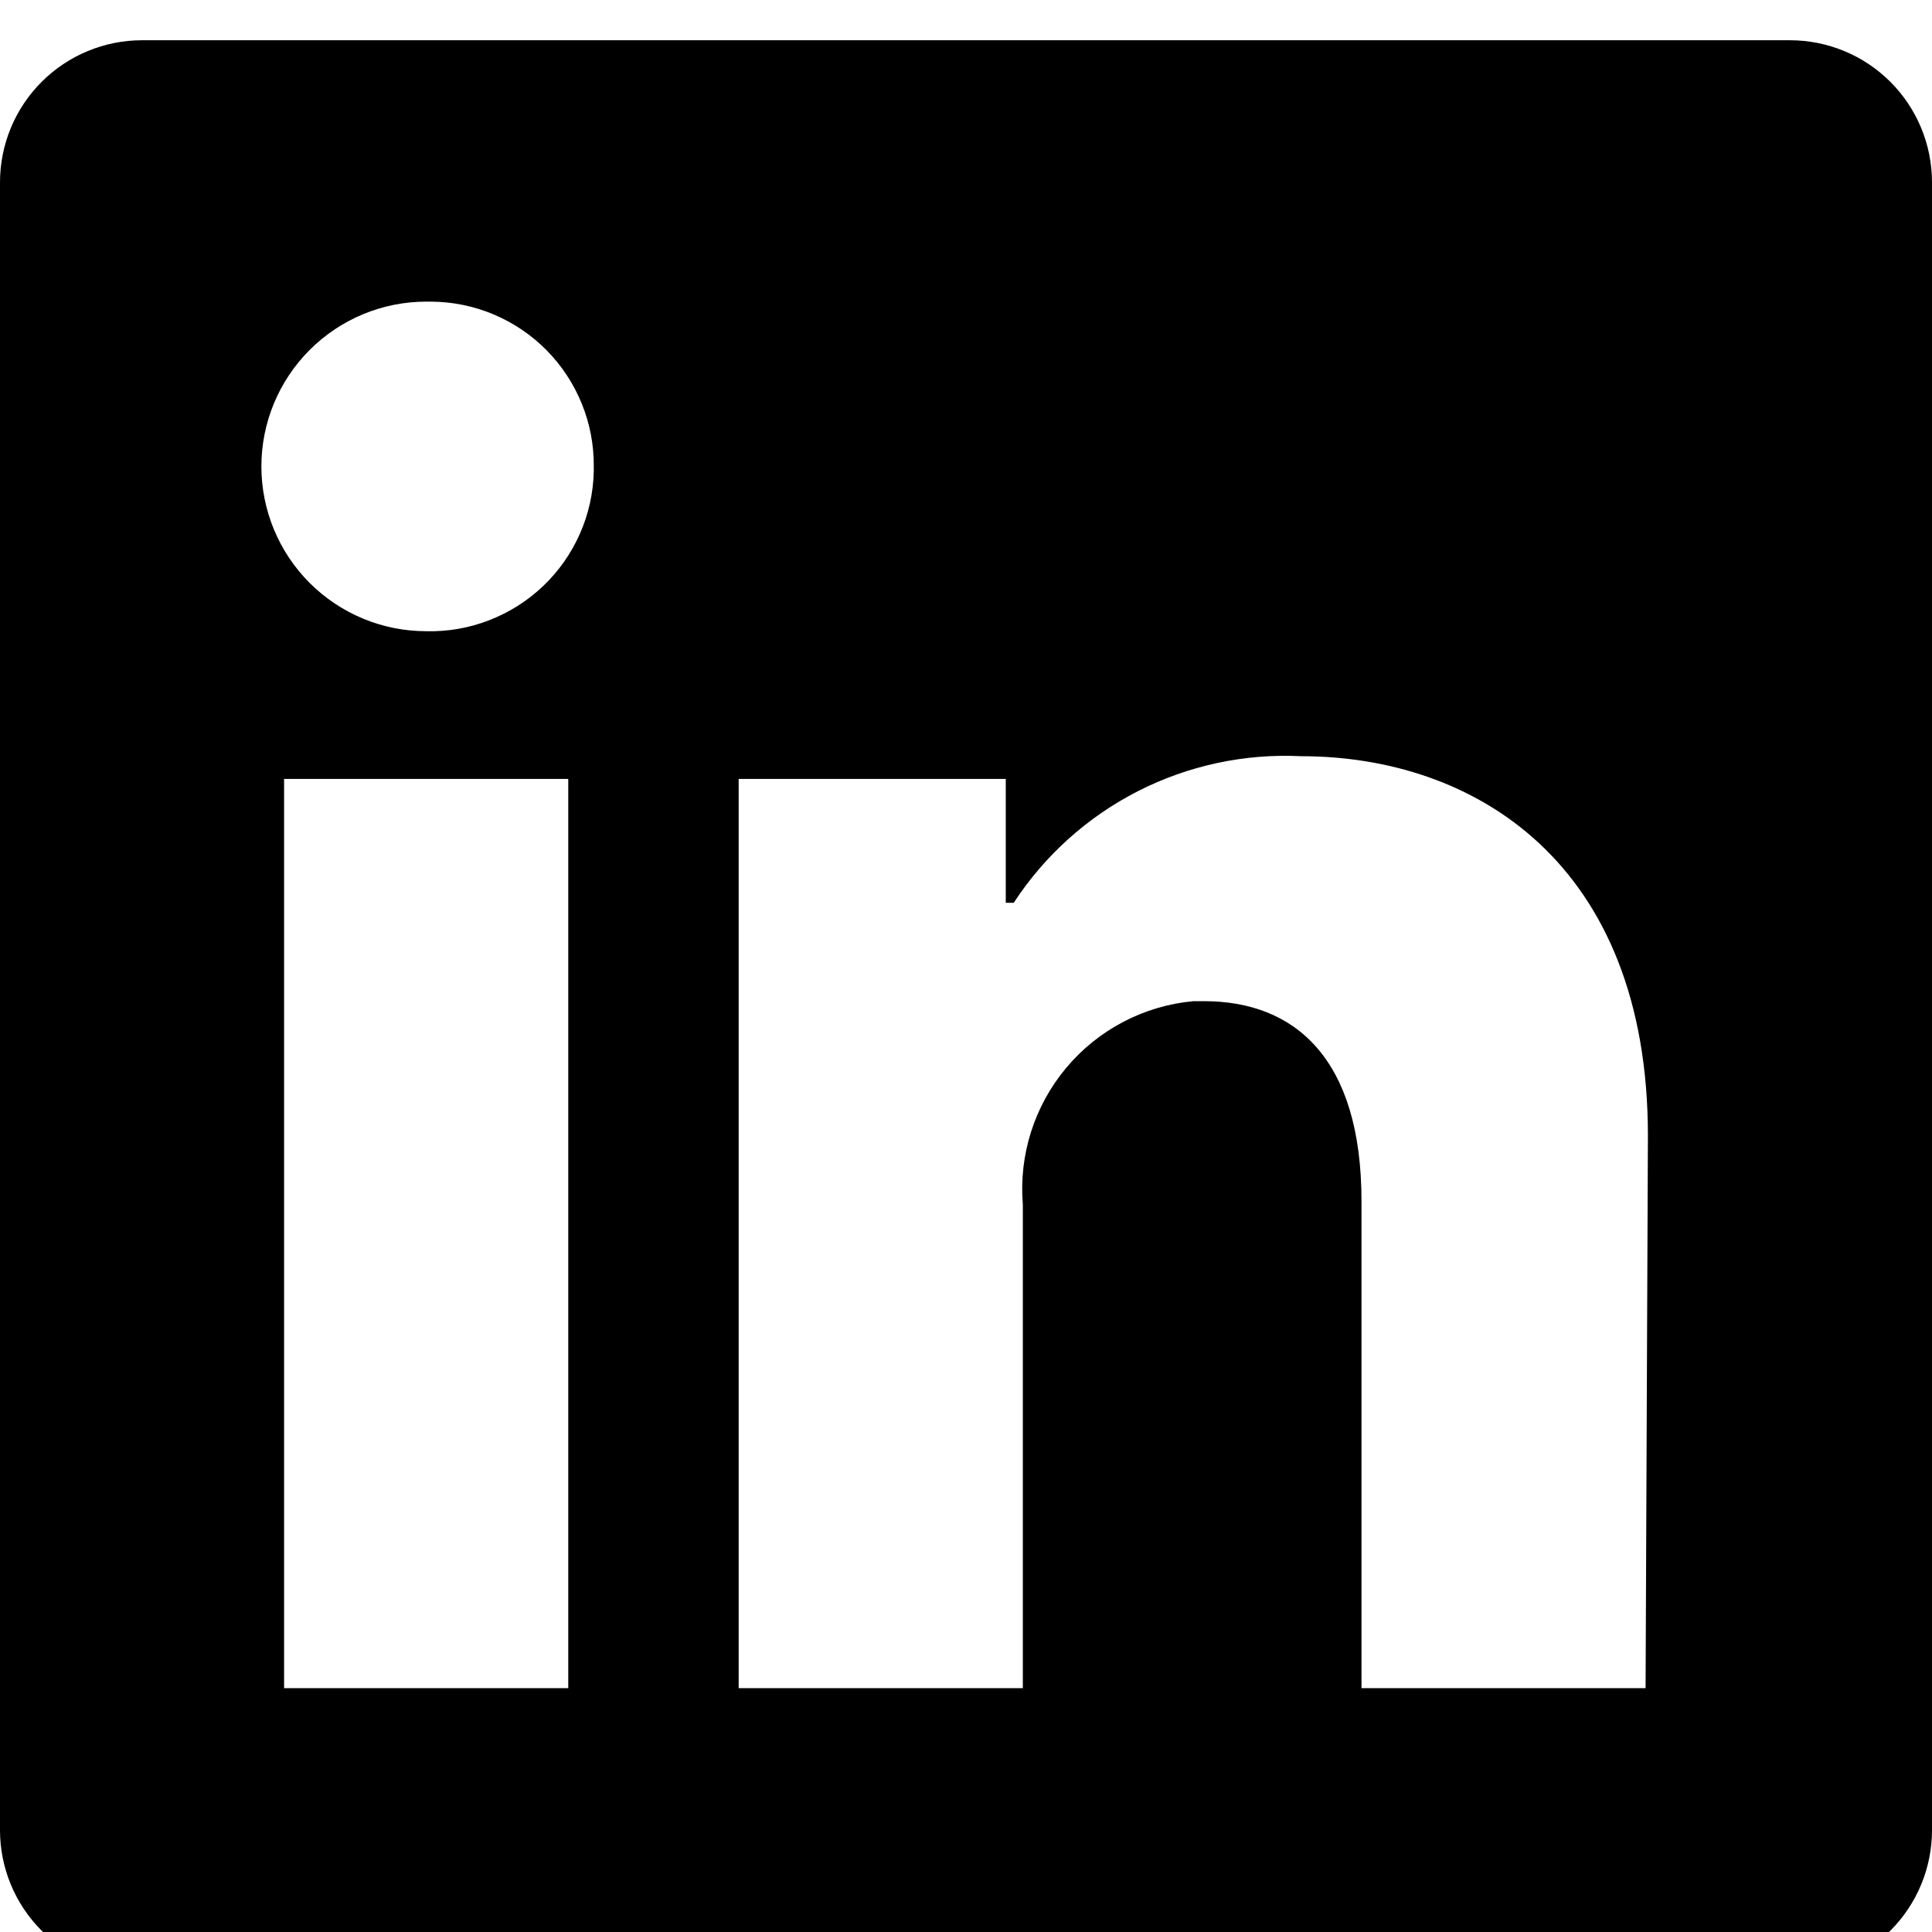
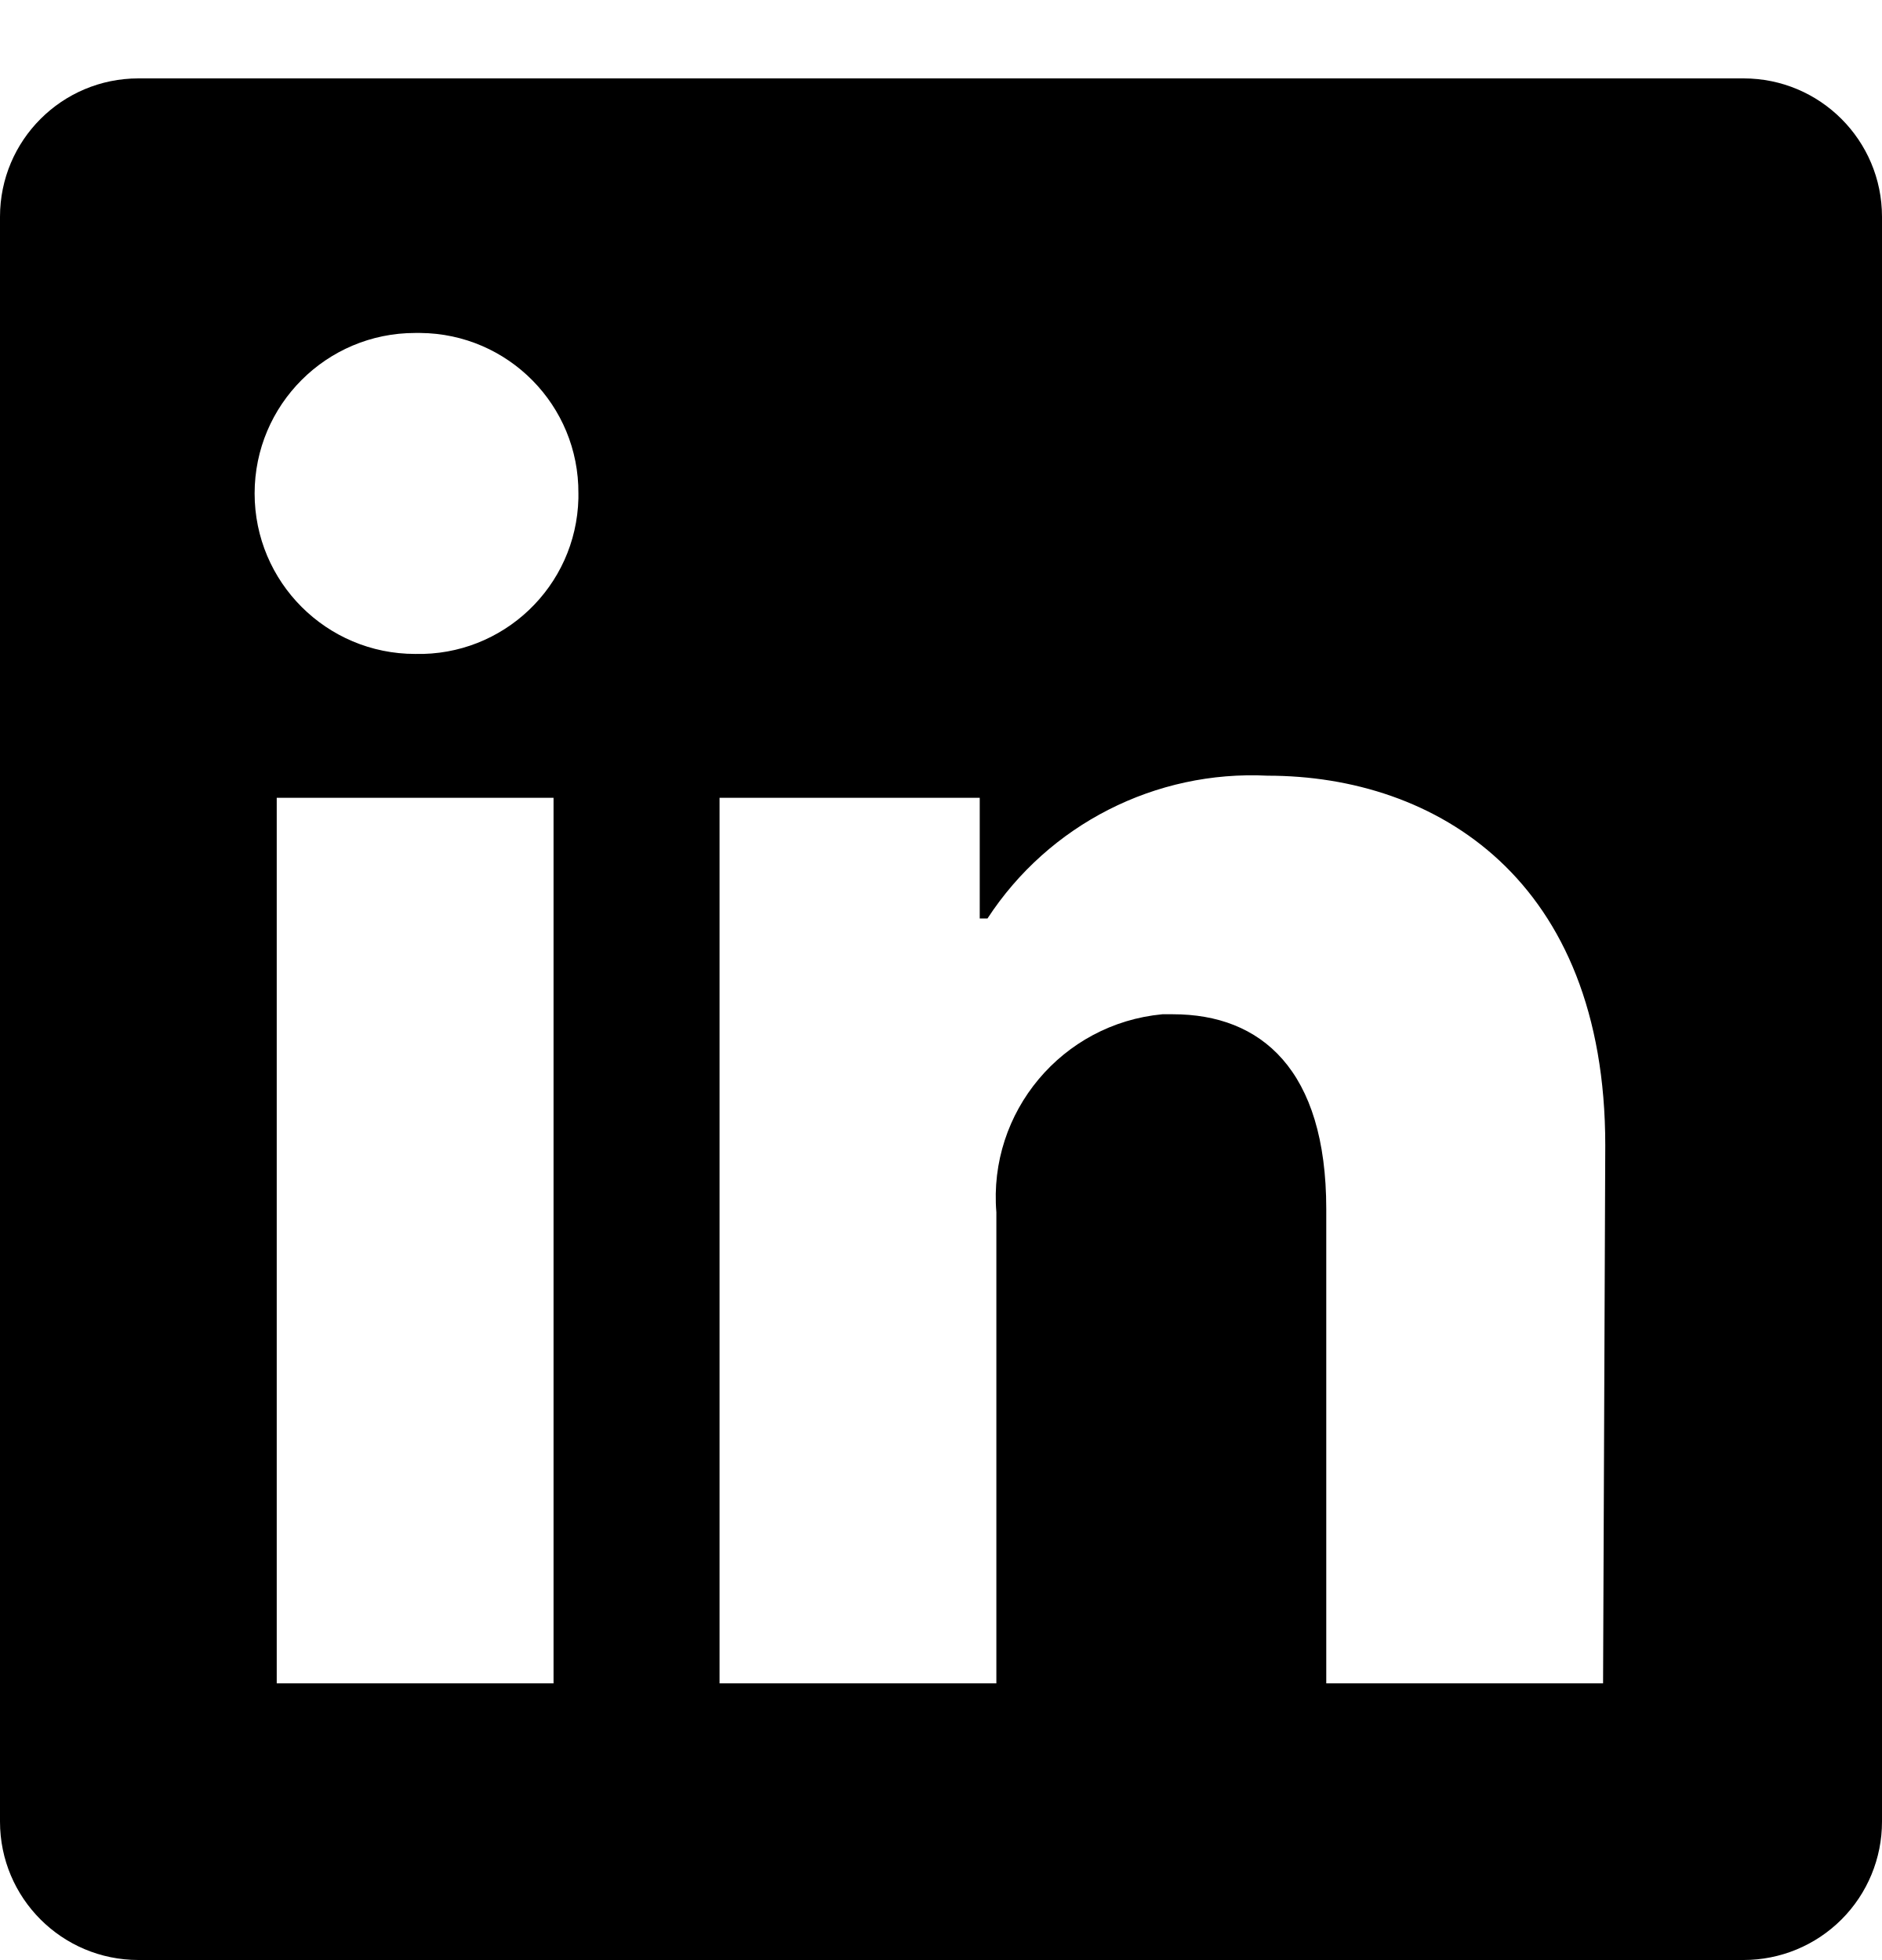
- <svg xmlns="http://www.w3.org/2000/svg" width="24" height="24" viewBox="0 0 24 24" fill="none">
-   <path d="M24 2.265V22.735C24 23.203 23.814 23.652 23.483 23.983C23.152 24.314 22.703 24.5 22.235 24.5H1.765C1.297 24.5 0.848 24.314 0.517 23.983C0.186 23.652 0 23.203 0 22.735L0 2.265C0 1.797 0.186 1.348 0.517 1.017C0.848 0.686 1.297 0.5 1.765 0.5L22.235 0.5C22.703 0.5 23.152 0.686 23.483 1.017C23.814 1.348 24 1.797 24 2.265V2.265ZM7.059 9.676H3.529V20.971H7.059V9.676ZM7.376 5.794C7.378 5.527 7.328 5.262 7.227 5.015C7.127 4.768 6.979 4.543 6.791 4.352C6.604 4.162 6.38 4.011 6.135 3.907C5.889 3.803 5.625 3.749 5.358 3.747H5.294C4.751 3.747 4.231 3.963 3.847 4.347C3.463 4.731 3.247 5.251 3.247 5.794C3.247 6.337 3.463 6.858 3.847 7.242C4.231 7.625 4.751 7.841 5.294 7.841V7.841C5.561 7.848 5.827 7.802 6.076 7.705C6.325 7.609 6.553 7.465 6.746 7.281C6.94 7.097 7.095 6.876 7.203 6.632C7.311 6.388 7.37 6.125 7.376 5.858V5.794ZM20.471 14.109C20.471 10.714 18.311 9.394 16.165 9.394C15.462 9.359 14.762 9.509 14.136 9.828C13.509 10.148 12.977 10.626 12.593 11.215H12.494V9.676H9.176V20.971H12.706V14.963C12.655 14.348 12.849 13.738 13.245 13.265C13.642 12.791 14.209 12.494 14.823 12.437H14.958C16.08 12.437 16.913 13.142 16.913 14.921V20.971H20.442L20.471 14.109Z" fill="currentColor" />
+ <svg xmlns="http://www.w3.org/2000/svg" width="24" height="25" fill="none" viewBox="0 0 24 24">
+   <path fill="currentColor" d="M24 2.265v20.47a1.764 1.764 0 0 1-1.765 1.765H1.765A1.765 1.765 0 0 1 0 22.735V2.265A1.765 1.765 0 0 1 1.765.5h20.47A1.765 1.765 0 0 1 24 2.265ZM7.059 9.676h-3.53v11.295h3.53V9.676Zm.317-3.882a2.033 2.033 0 0 0-2.018-2.047h-.064a2.047 2.047 0 1 0 0 4.094 2.033 2.033 0 0 0 2.082-1.983v-.064Zm13.095 8.315c0-3.395-2.16-4.715-4.306-4.715a4.024 4.024 0 0 0-3.572 1.821h-.099V9.676H9.176v11.295h3.53v-6.008a2.344 2.344 0 0 1 2.117-2.526h.135c1.122 0 1.955.705 1.955 2.484v6.05h3.53l.028-6.862Z" />
</svg>
